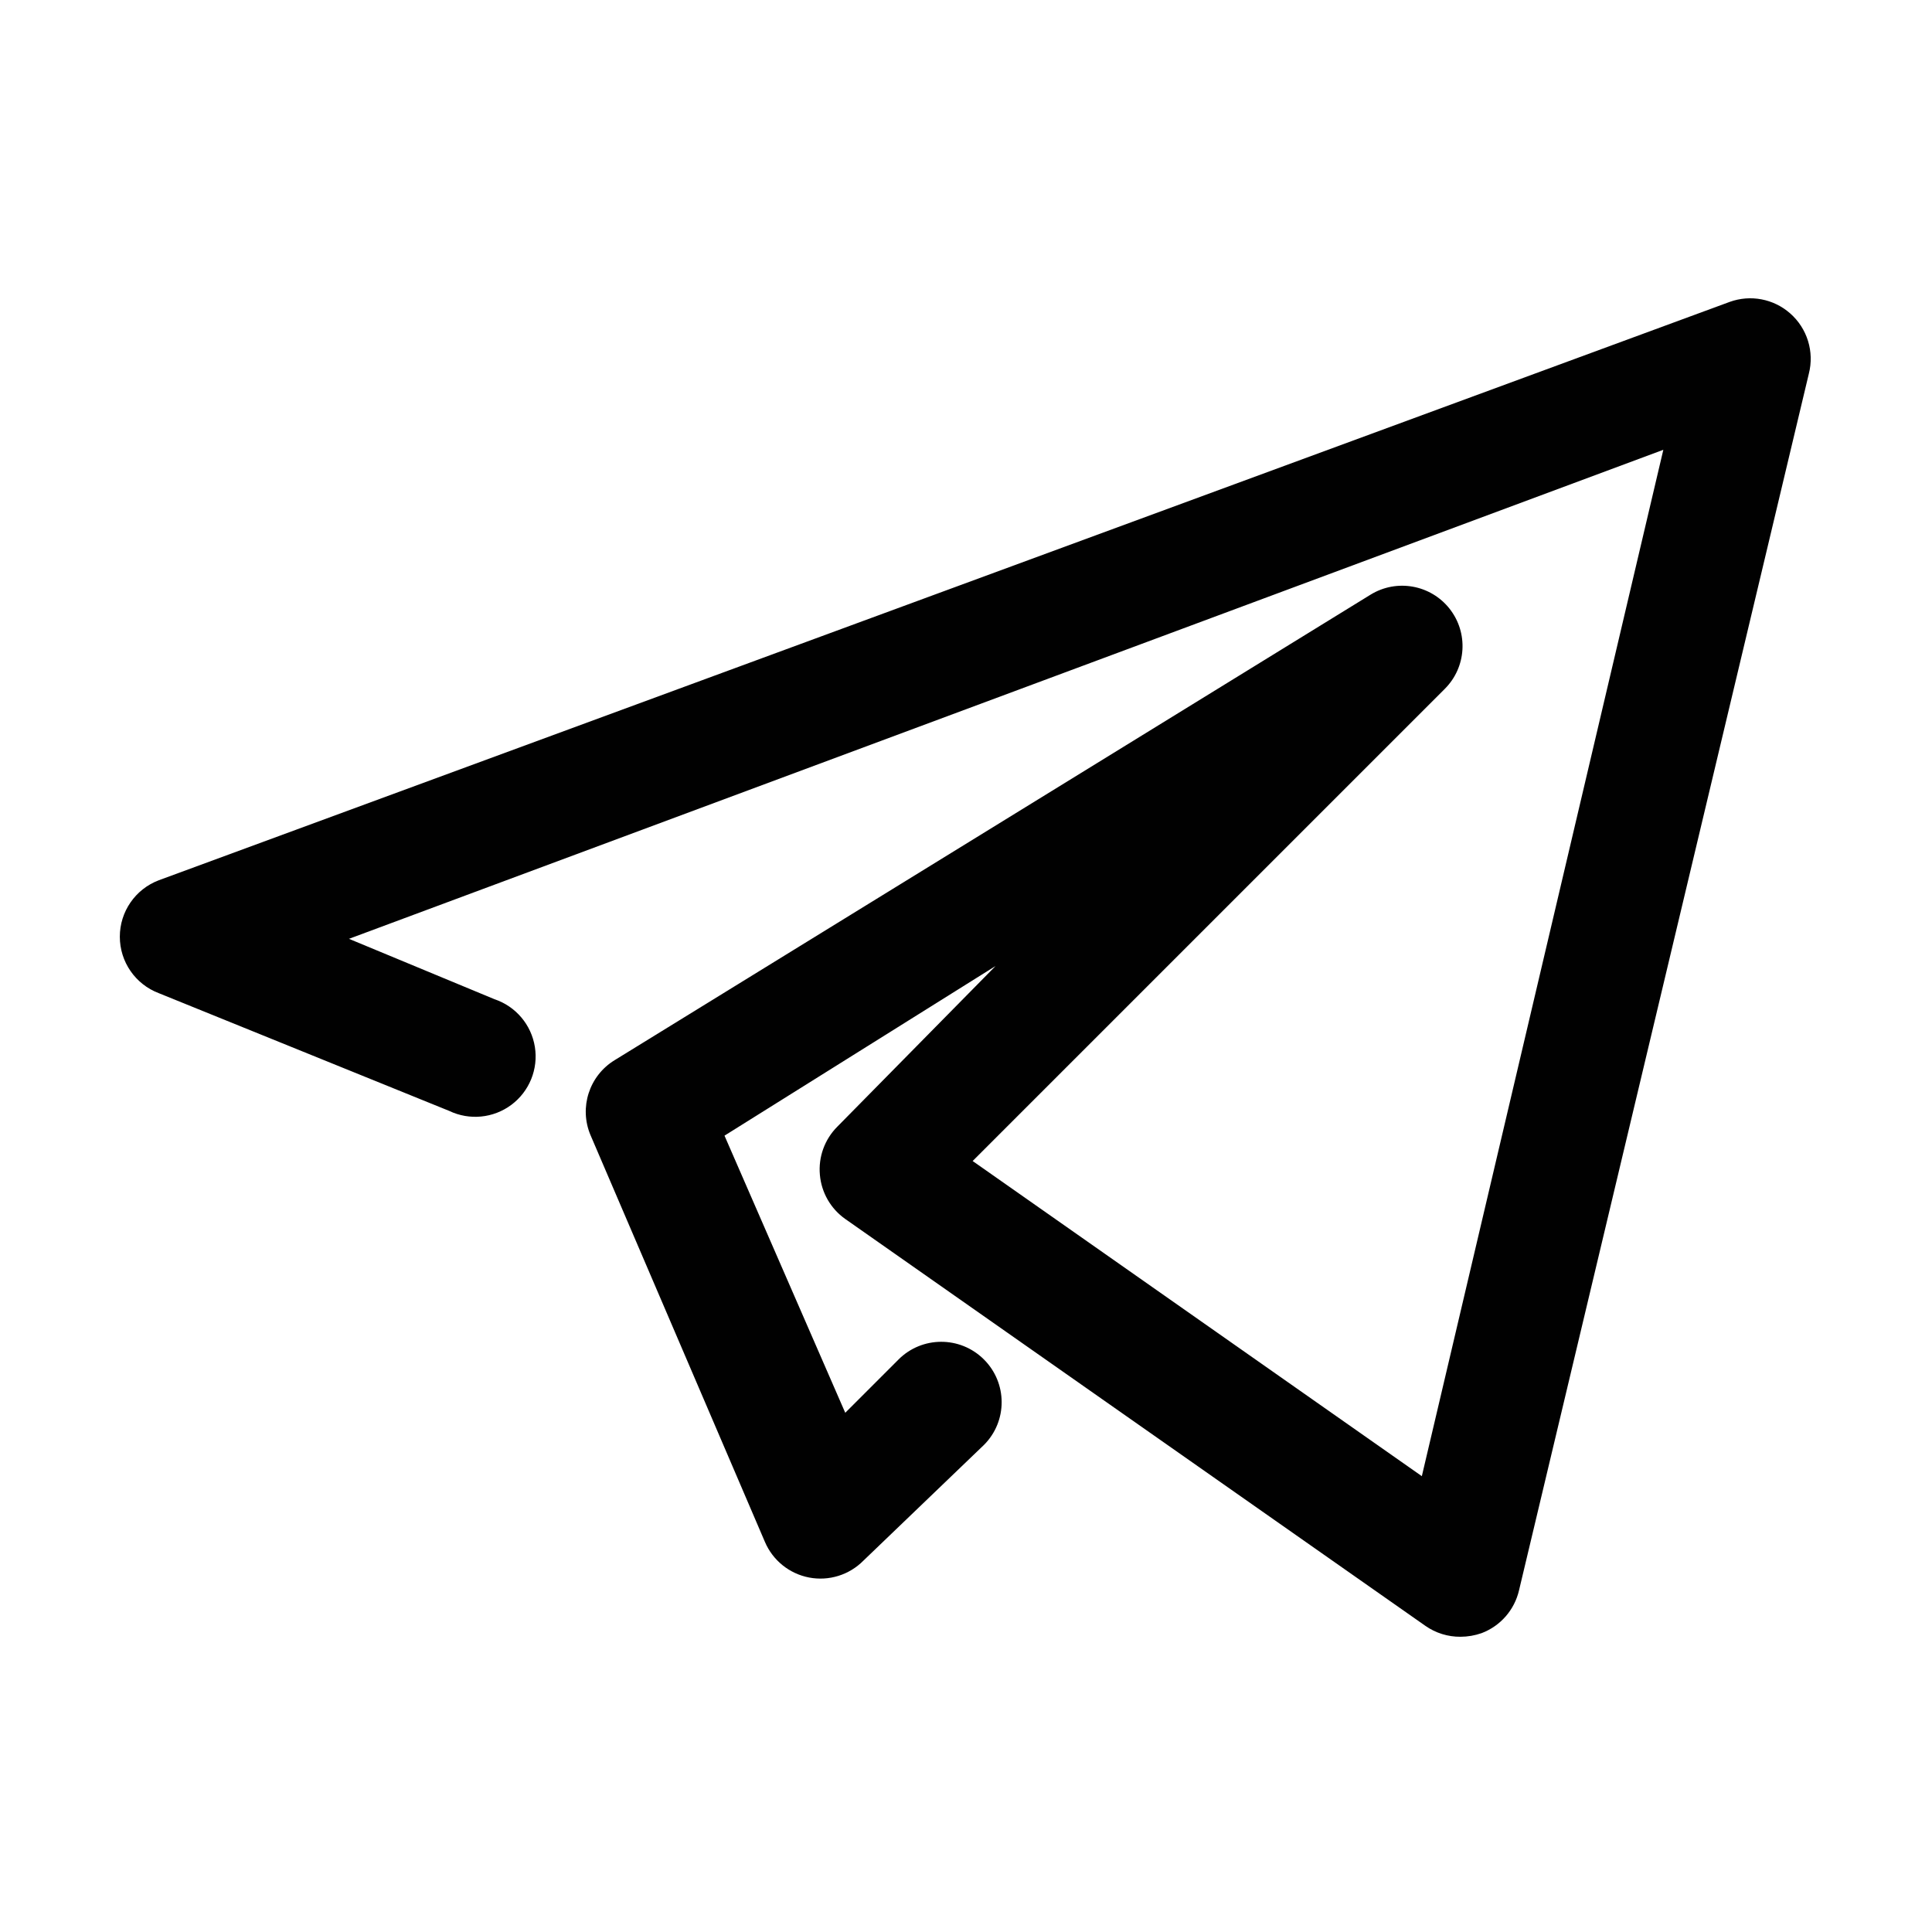
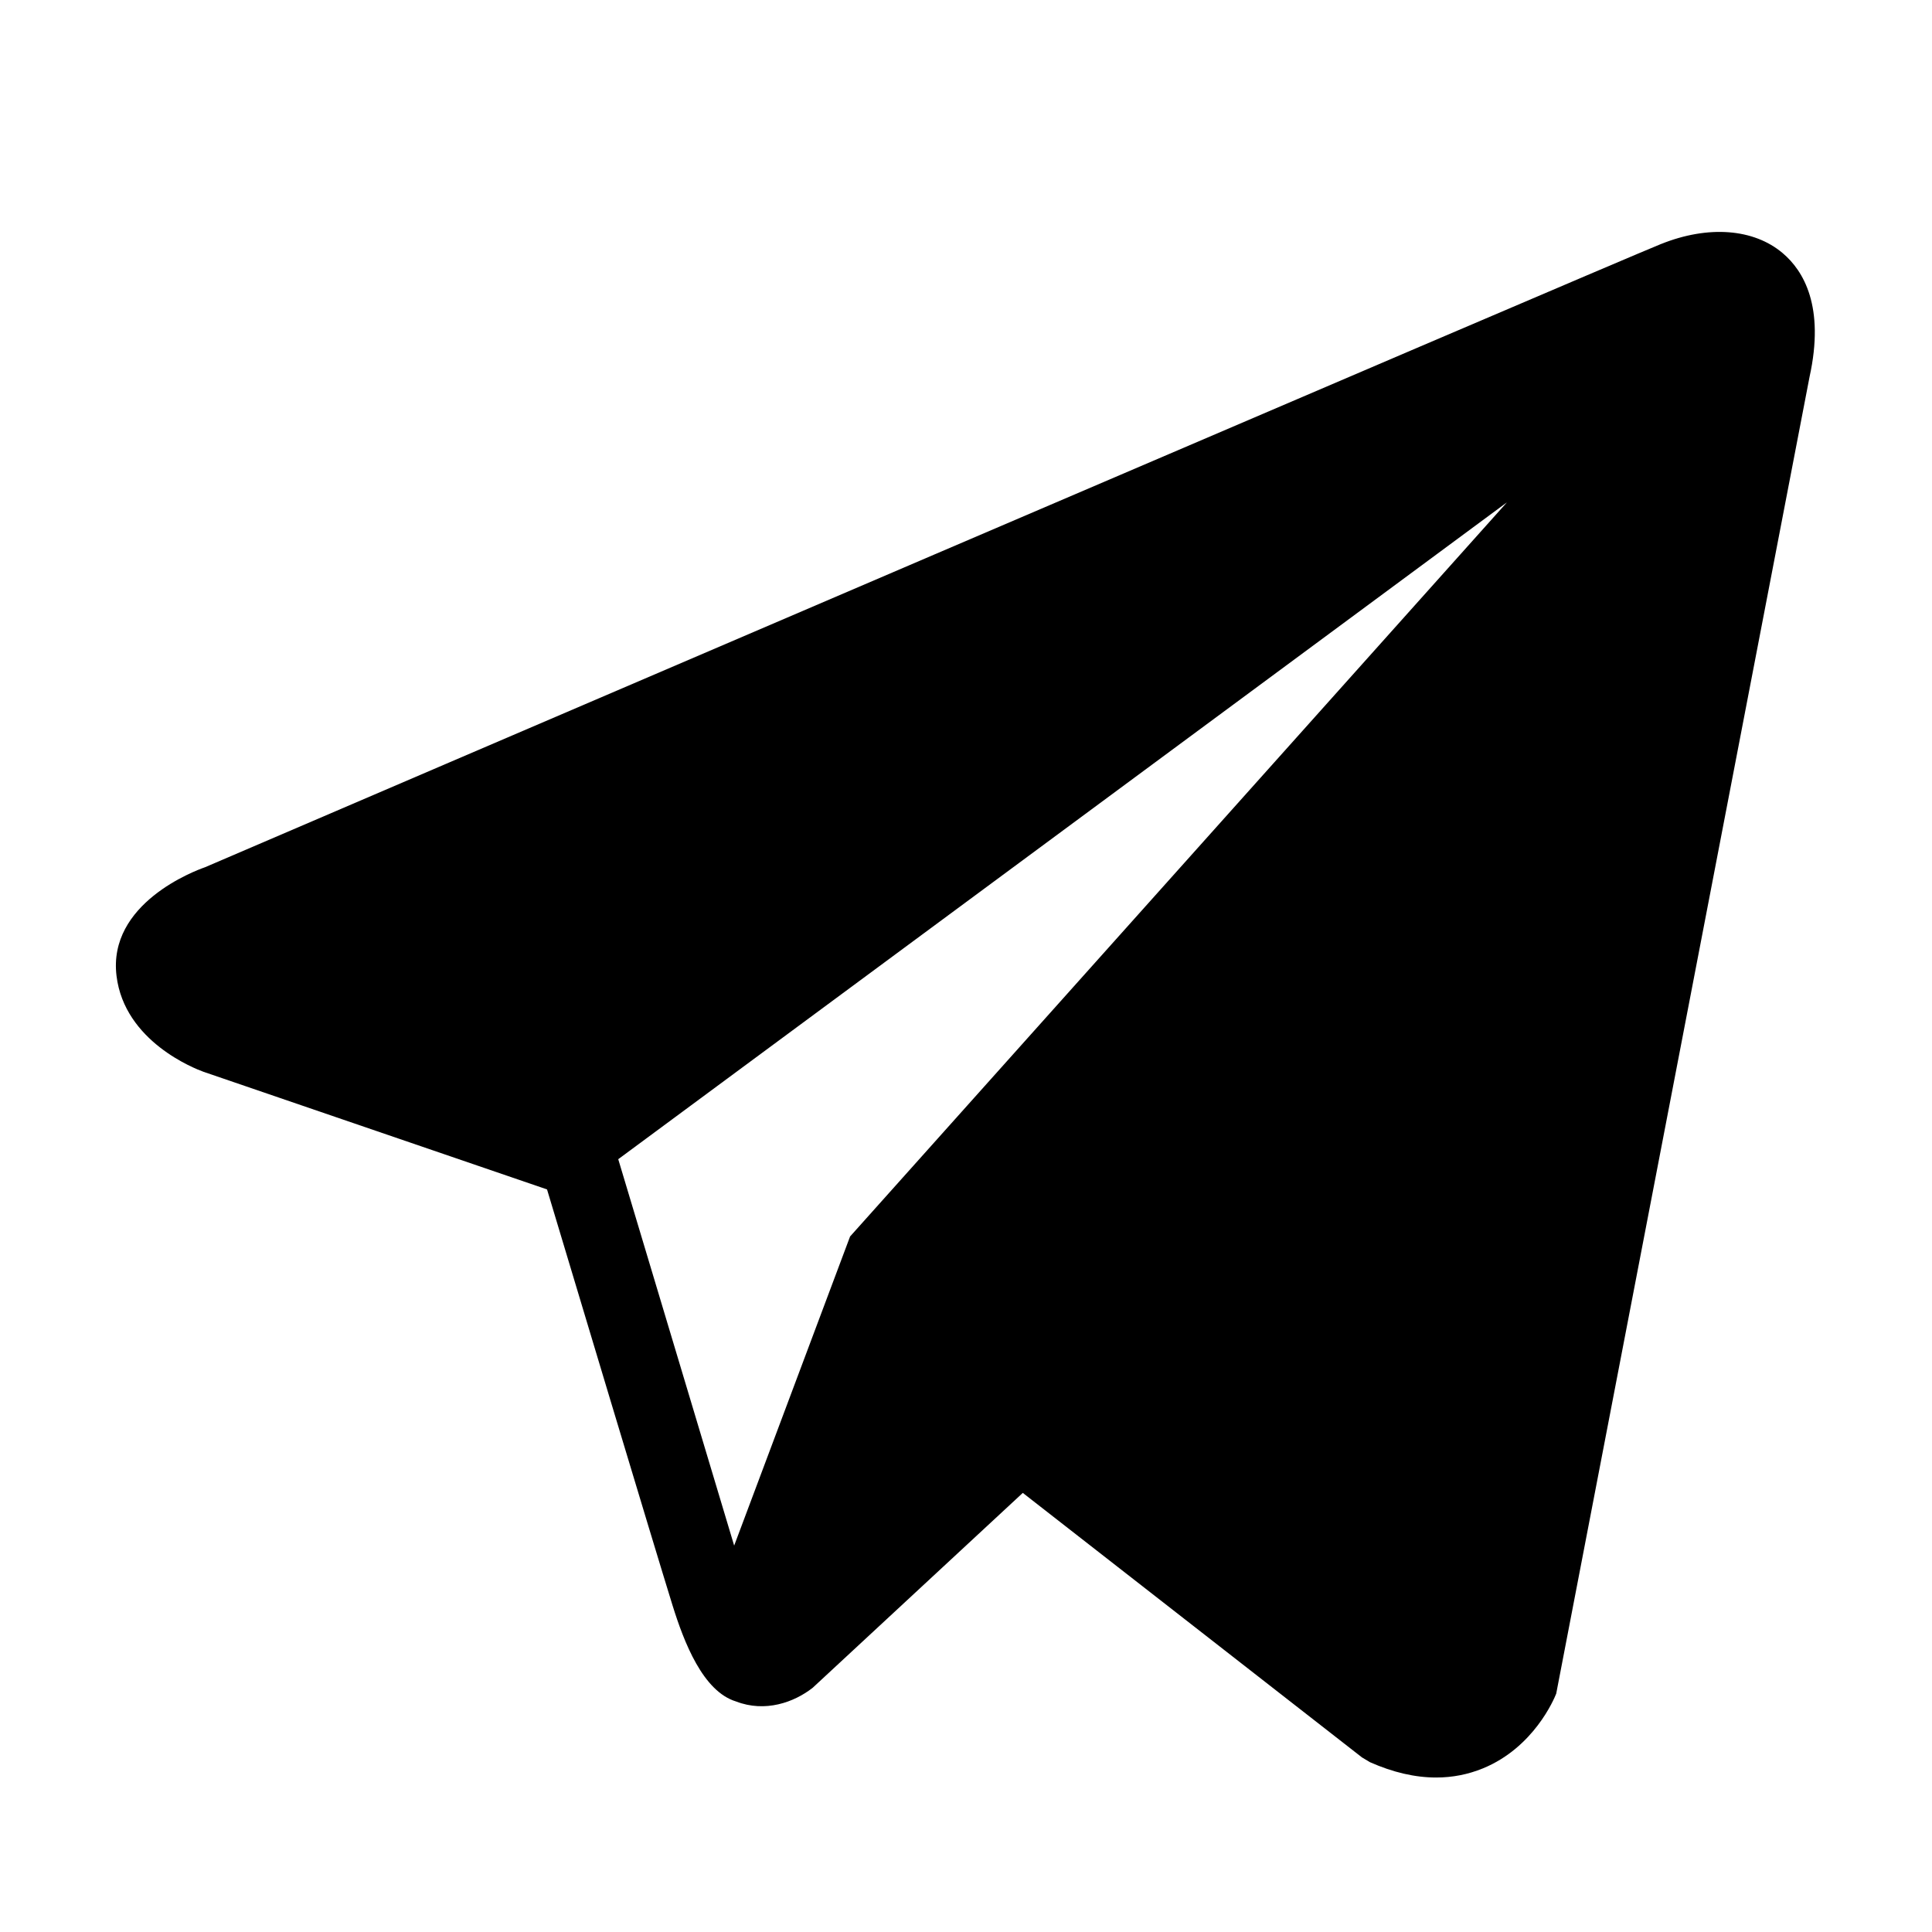
- <svg xmlns="http://www.w3.org/2000/svg" viewBox="0 0 32 32">
-   <defs>
-     <style>.cls-1{fill:#010101;}</style>
-   </defs>
-   <g id="Telegram">
-     <path class="cls-1" d="M24.19,27.11a1,1,0,0,1-.58-.18L14,20.19a1,1,0,0,1-.42-.73,1,1,0,0,1,.29-.8L16.49,16,12,18.81l2,4.59.88-.88a1,1,0,0,1,1.42,1.41L14.3,25.85a1,1,0,0,1-1.63-.31L9.78,18.8a1,1,0,0,1,.4-1.24L22.7,9.85a1,1,0,0,1,1.23,1.56l-7.82,7.82,7.44,5.22,4-17L5.78,15.55l2.41,1a1,1,0,1,1-.75,1.85L2.63,16.45a1,1,0,0,1,0-1.87L28.65,5a1,1,0,0,1,1,.19,1,1,0,0,1,.31,1L25.16,26.34a1,1,0,0,1-.62.71A1.07,1.07,0,0,1,24.19,27.11Z" />
-   </g>
+ <svg xmlns="http://www.w3.org/2000/svg" fill="#000000" viewBox="0 0 50 50" width="250px" height="250px">
+   <path d="M46.137,6.552c-0.75-0.636-1.928-0.727-3.146-0.238l-0.002,0C41.708,6.828,6.728,21.832,5.304,22.445 c-0.259,0.09-2.521,0.934-2.288,2.814c0.208,1.695,2.026,2.397,2.248,2.478l8.893,3.045c0.59,1.964,2.765,9.21,3.246,10.758 c0.3,0.965,0.789,2.233,1.646,2.494c0.752,0.29,1.5,0.025,1.984-0.355l5.437-5.043l8.777,6.845l0.209,0.125 c0.596,0.264,1.167,0.396,1.712,0.396c0.421,0,0.825-0.079,1.211-0.237c1.315-0.54,1.841-1.793,1.896-1.935l6.556-34.077 C47.231,7.933,46.675,7.007,46.137,6.552z M22,32l-3,8l-3-10l23-17L22,32z" />
</svg>
